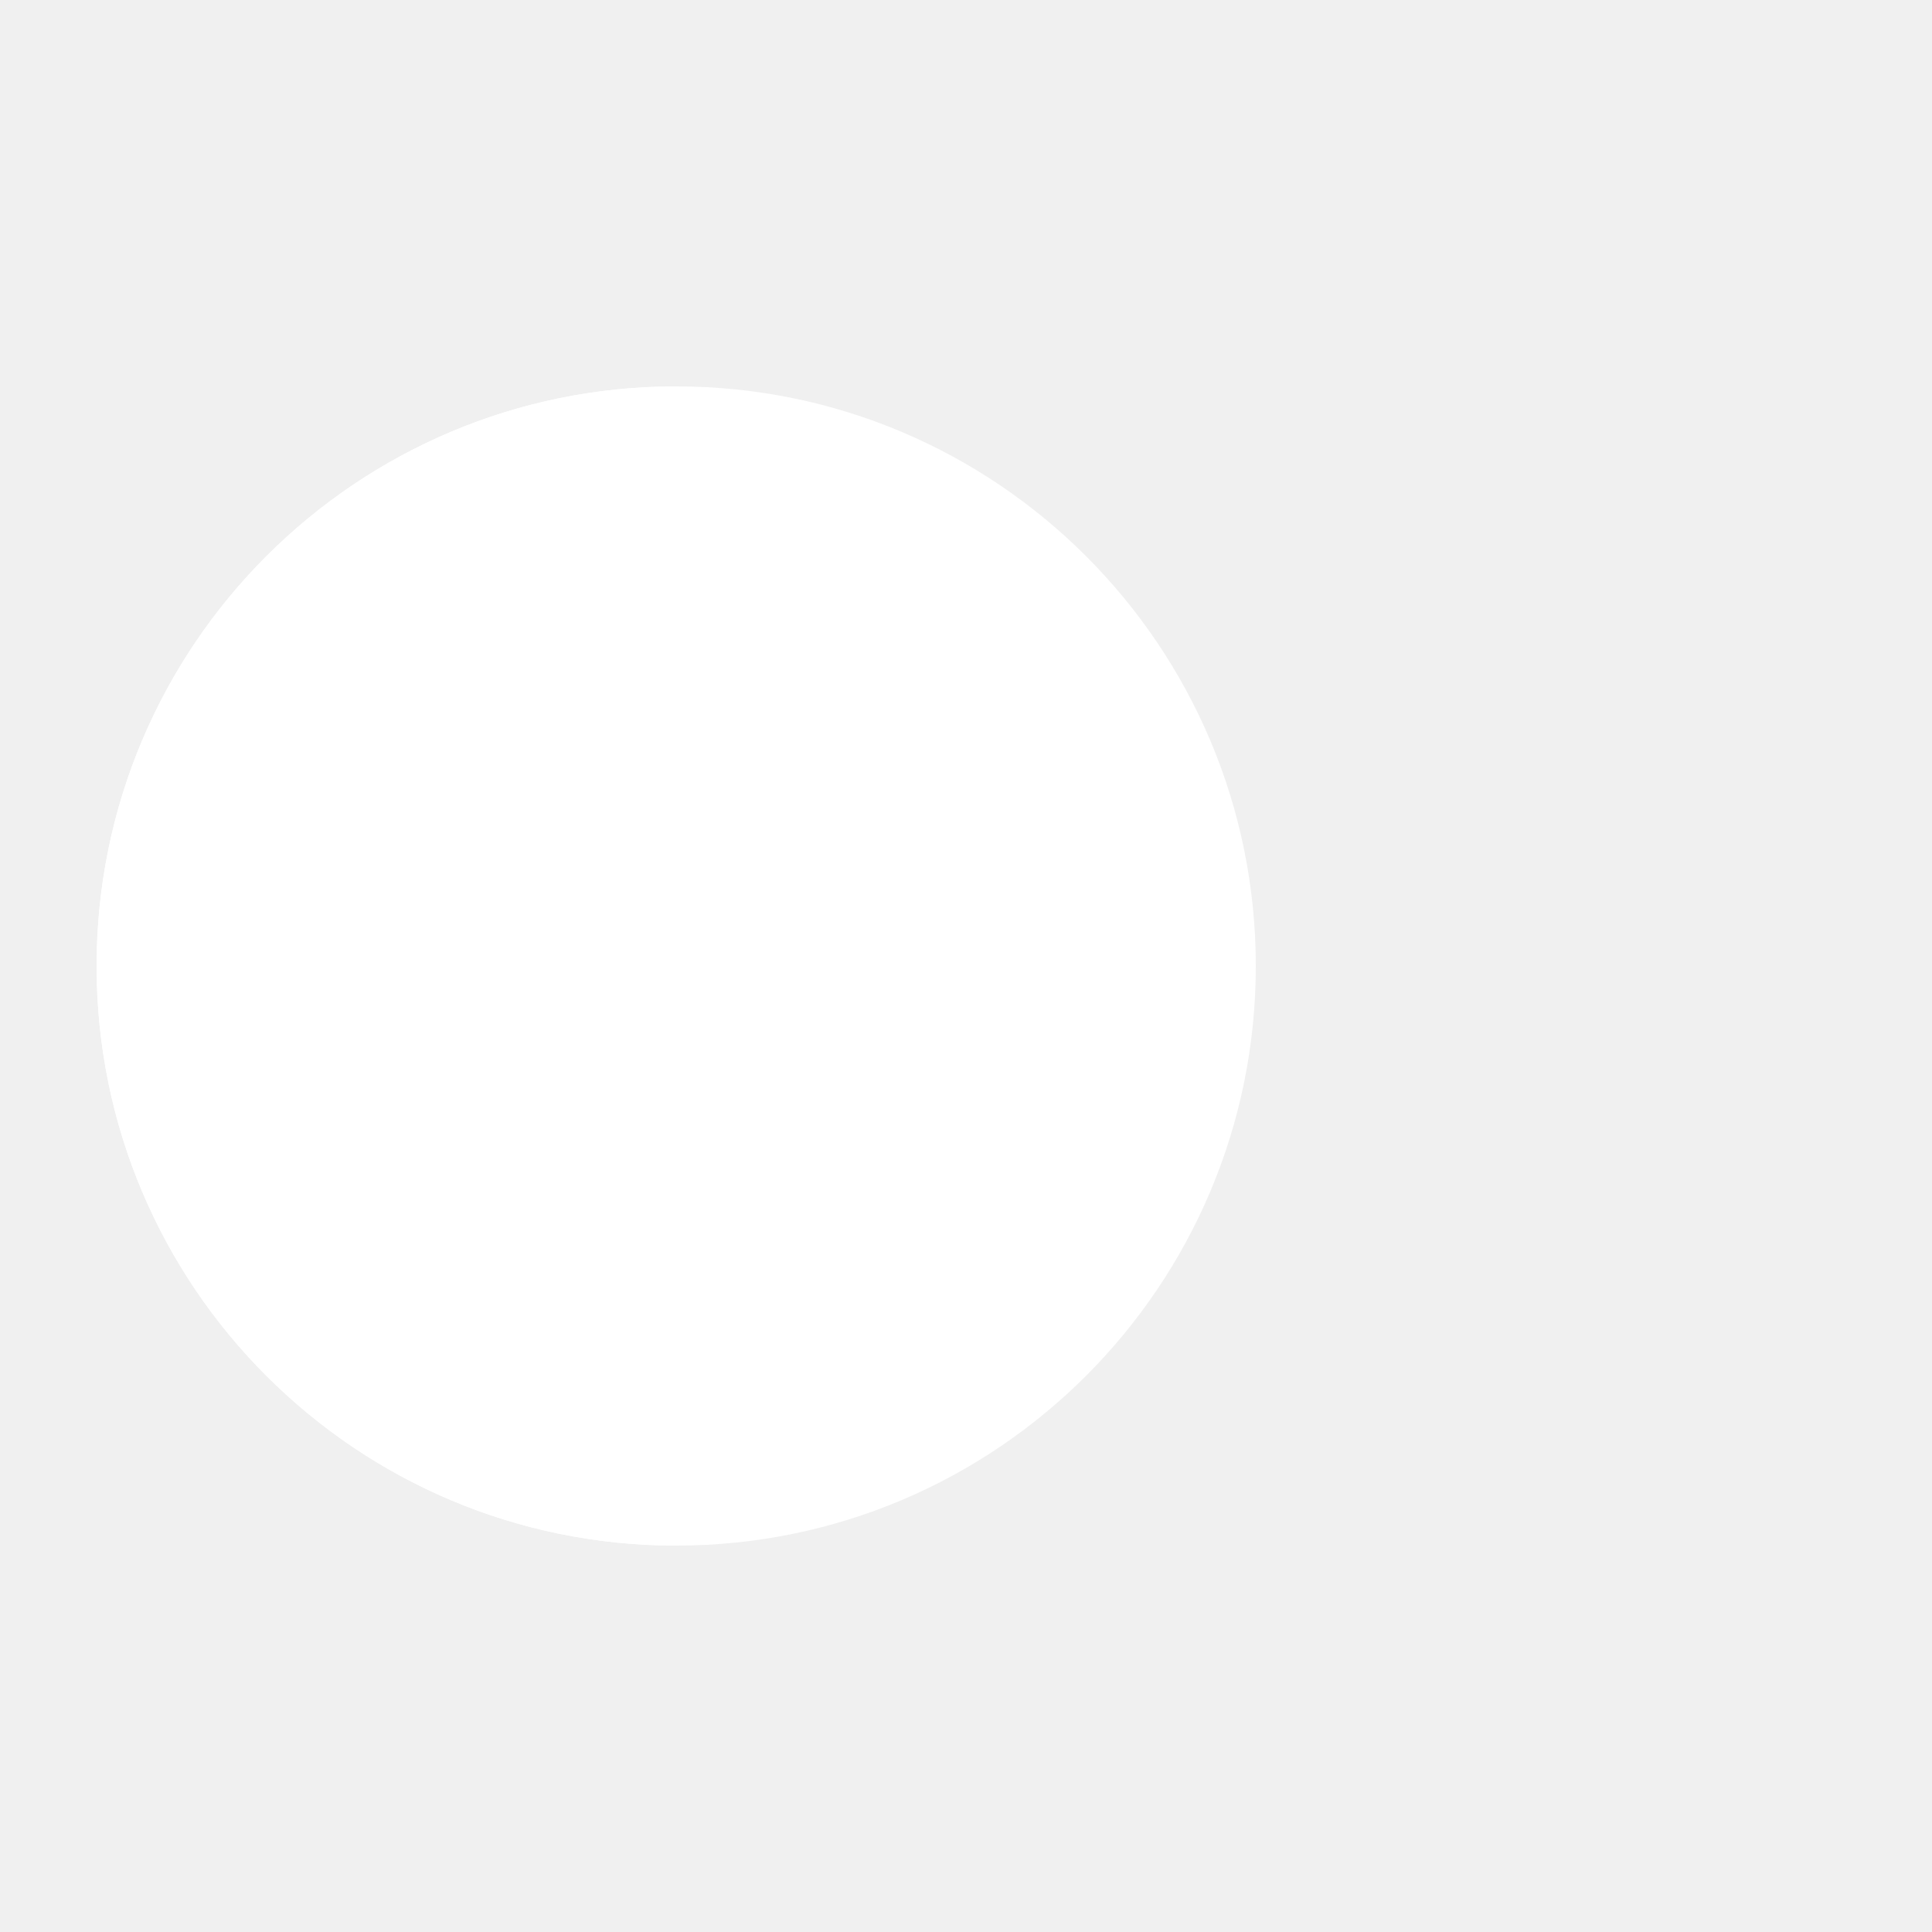
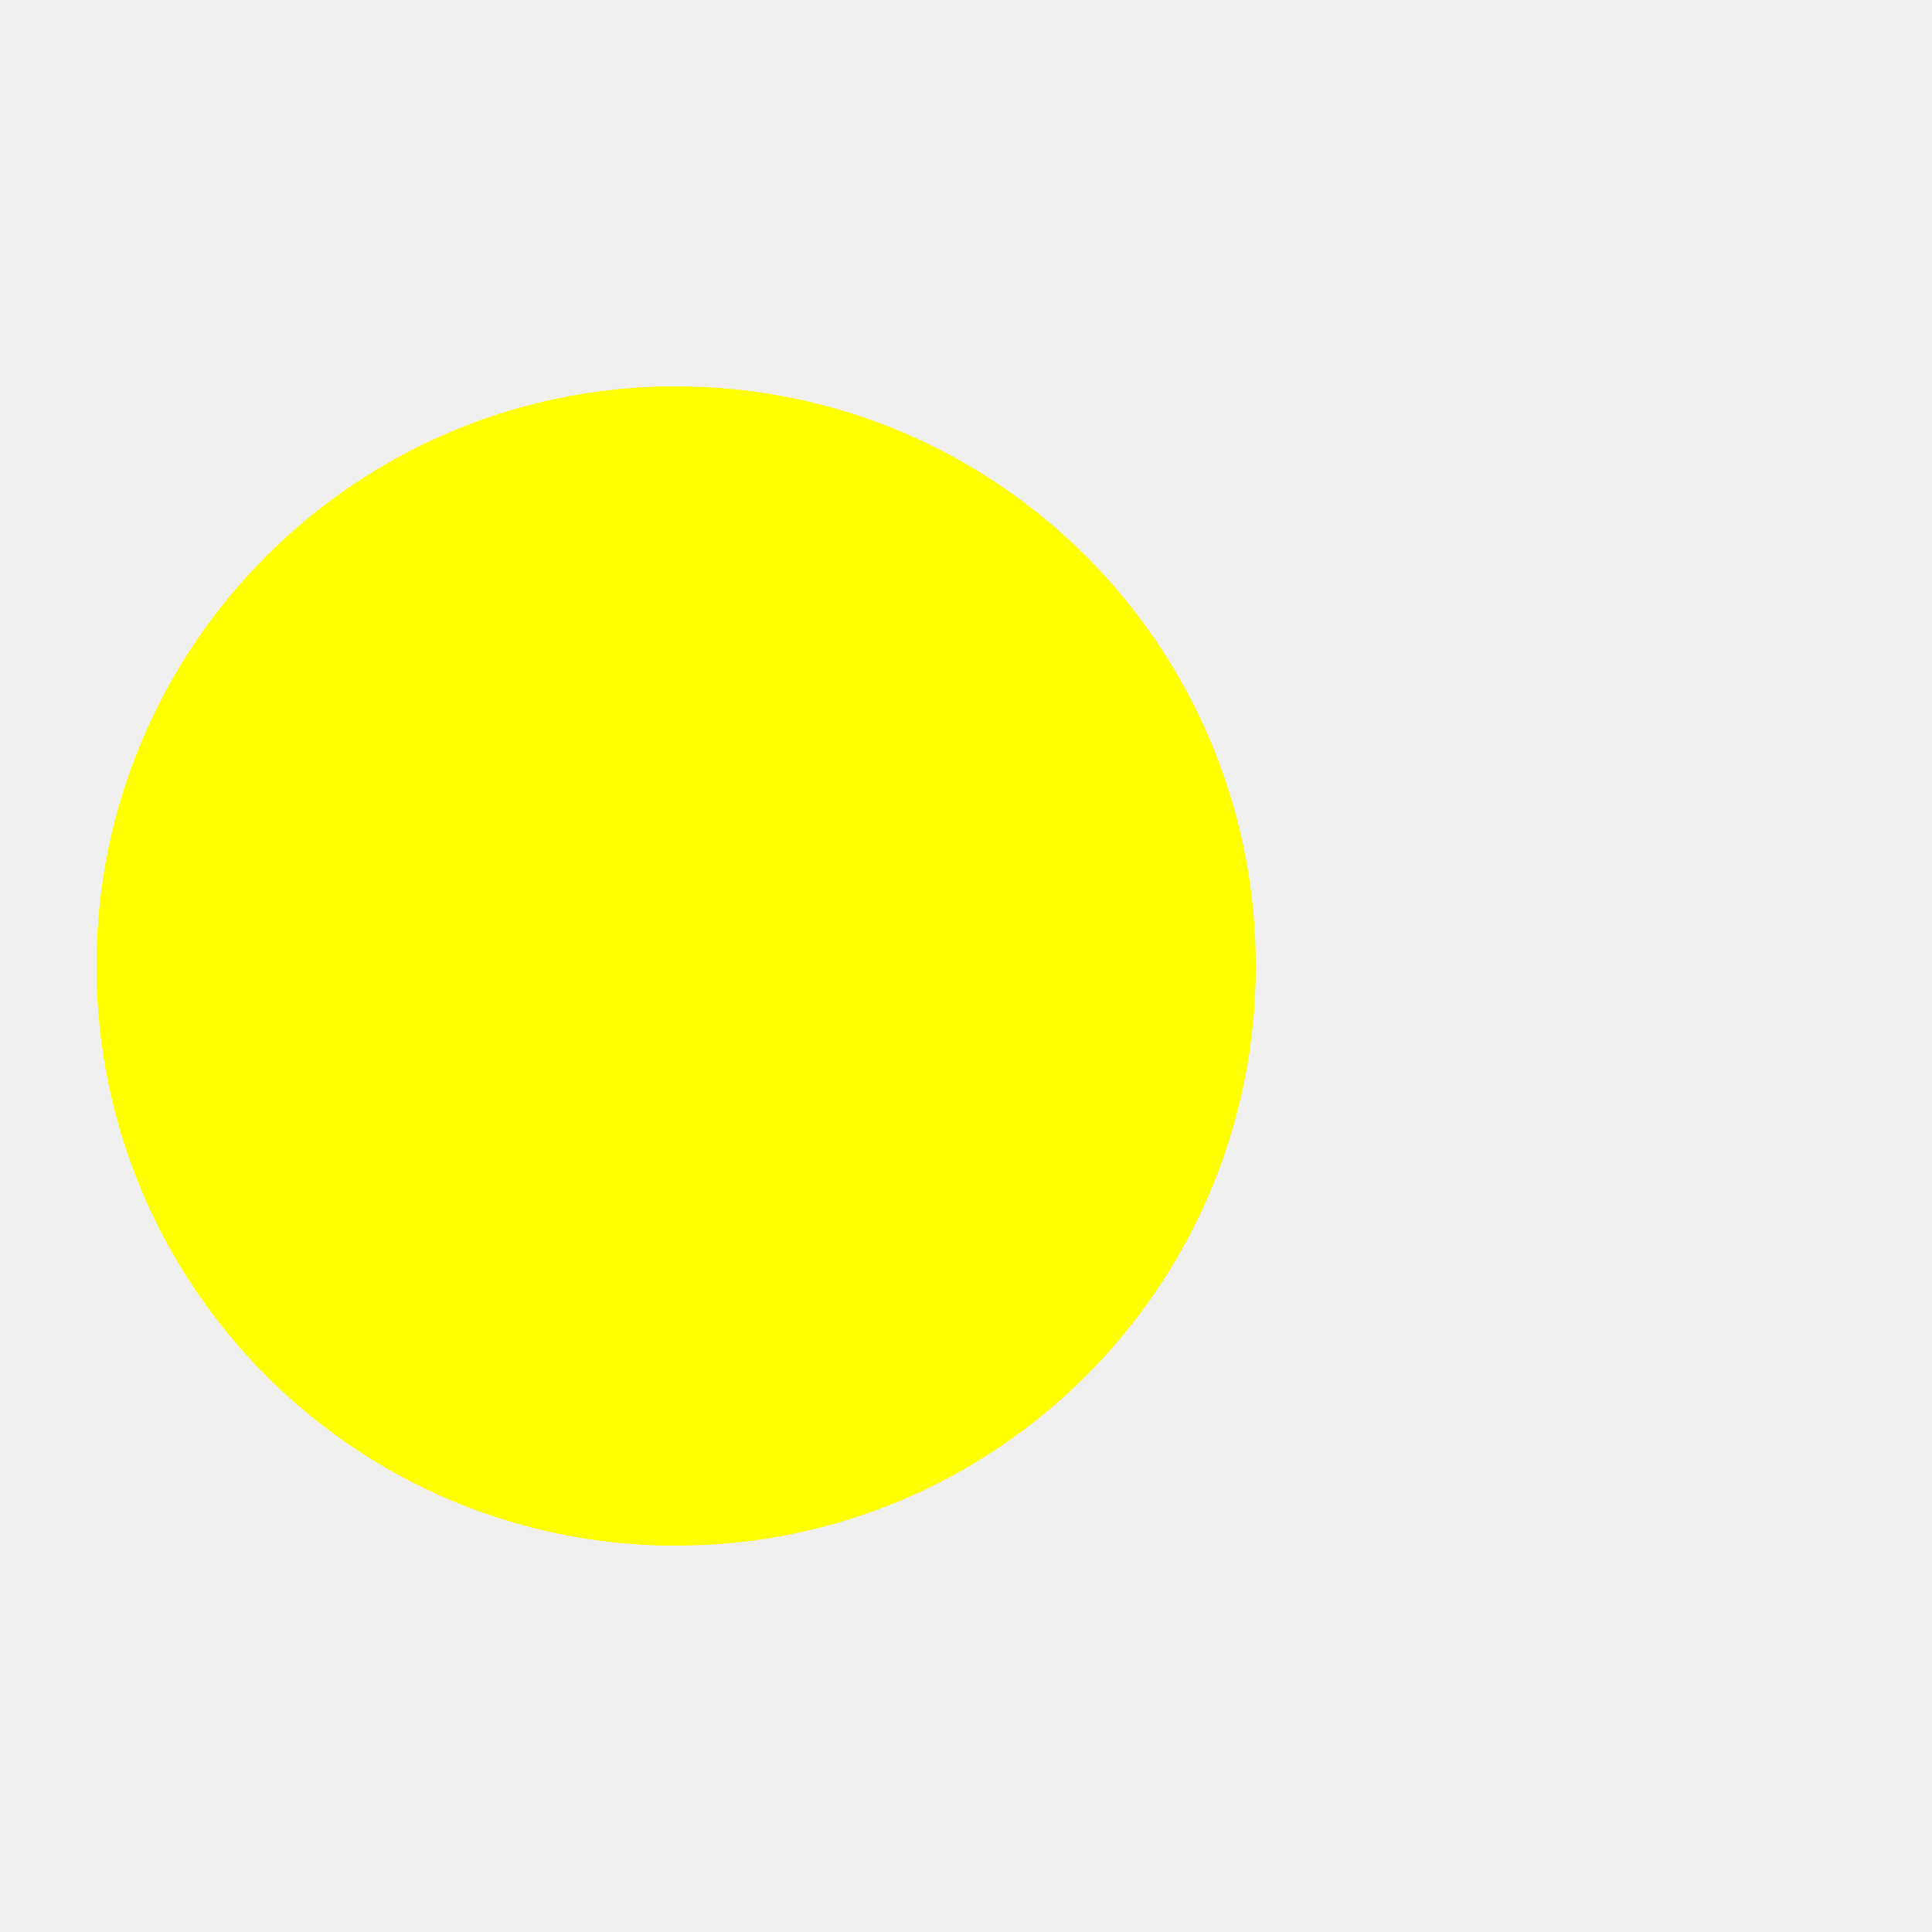
<svg xmlns="http://www.w3.org/2000/svg" style="margin: auto; background: none; display: block; shape-rendering: auto;" width="200px" height="200px" viewBox="0 0 100 100" preserveAspectRatio="xMidYMid">
  <g>
-     <circle cx="60" cy="50" r="4" fill="#fff">
+     <circle cx="60" cy="50" r="4" fill="#7B2577">
      <animate attributeName="cx" repeatCount="indefinite" dur="1s" values="95;35" keyTimes="0;1" begin="-0.67s" />
      <animate attributeName="fill-opacity" repeatCount="indefinite" dur="1s" values="0;1;1" keyTimes="0;0.2;1" begin="-0.67s" />
    </circle>
-     <circle cx="60" cy="50" r="4" fill="#fff">
+     <circle cx="60" cy="50" r="4" fill="#76AB3D">
      <animate attributeName="cx" repeatCount="indefinite" dur="1s" values="95;35" keyTimes="0;1" begin="-0.33s" />
      <animate attributeName="fill-opacity" repeatCount="indefinite" dur="1s" values="0;1;1" keyTimes="0;0.2;1" begin="-0.33s" />
    </circle>
-     <circle cx="60" cy="50" r="4" fill="#fff">
+     <circle cx="60" cy="50" r="4" fill="#E14050">
      <animate attributeName="cx" repeatCount="indefinite" dur="1s" values="95;35" keyTimes="0;1" begin="0s" />
      <animate attributeName="fill-opacity" repeatCount="indefinite" dur="1s" values="0;1;1" keyTimes="0;0.2;1" begin="0s" />
    </circle>
  </g>
  <g transform="translate(-15 0)">
-     <path d="M50 50L20 50A30 30 0 0 0 80 50Z" fill="#fff" transform="rotate(90 50 50)" />
-     <path d="M50 50L20 50A30 30 0 0 0 80 50Z" fill="#fff">
+     <path style="fill: yellow;" d="M50 50L20 50A30 30 0 0 0 80 50Z" transform="rotate(90 50 50)" />
+     <path style="fill: yellow;" d="M50 50L20 50A30 30 0 0 0 80 50Z">
      <animateTransform attributeName="transform" type="rotate" repeatCount="indefinite" dur="1s" values="0 50 50;45 50 50;0 50 50" keyTimes="0;0.5;1" />
    </path>
-     <path d="M50 50L20 50A30 30 0 0 1 80 50Z" fill="#fff">
+     <path d="M50 50L20 50A30 30 0 0 1 80 50Z" fill="yellow">
      <animateTransform attributeName="transform" type="rotate" repeatCount="indefinite" dur="1s" values="0 50 50;-45 50 50;0 50 50" keyTimes="0;0.5;1" />
    </path>
  </g>
</svg>
